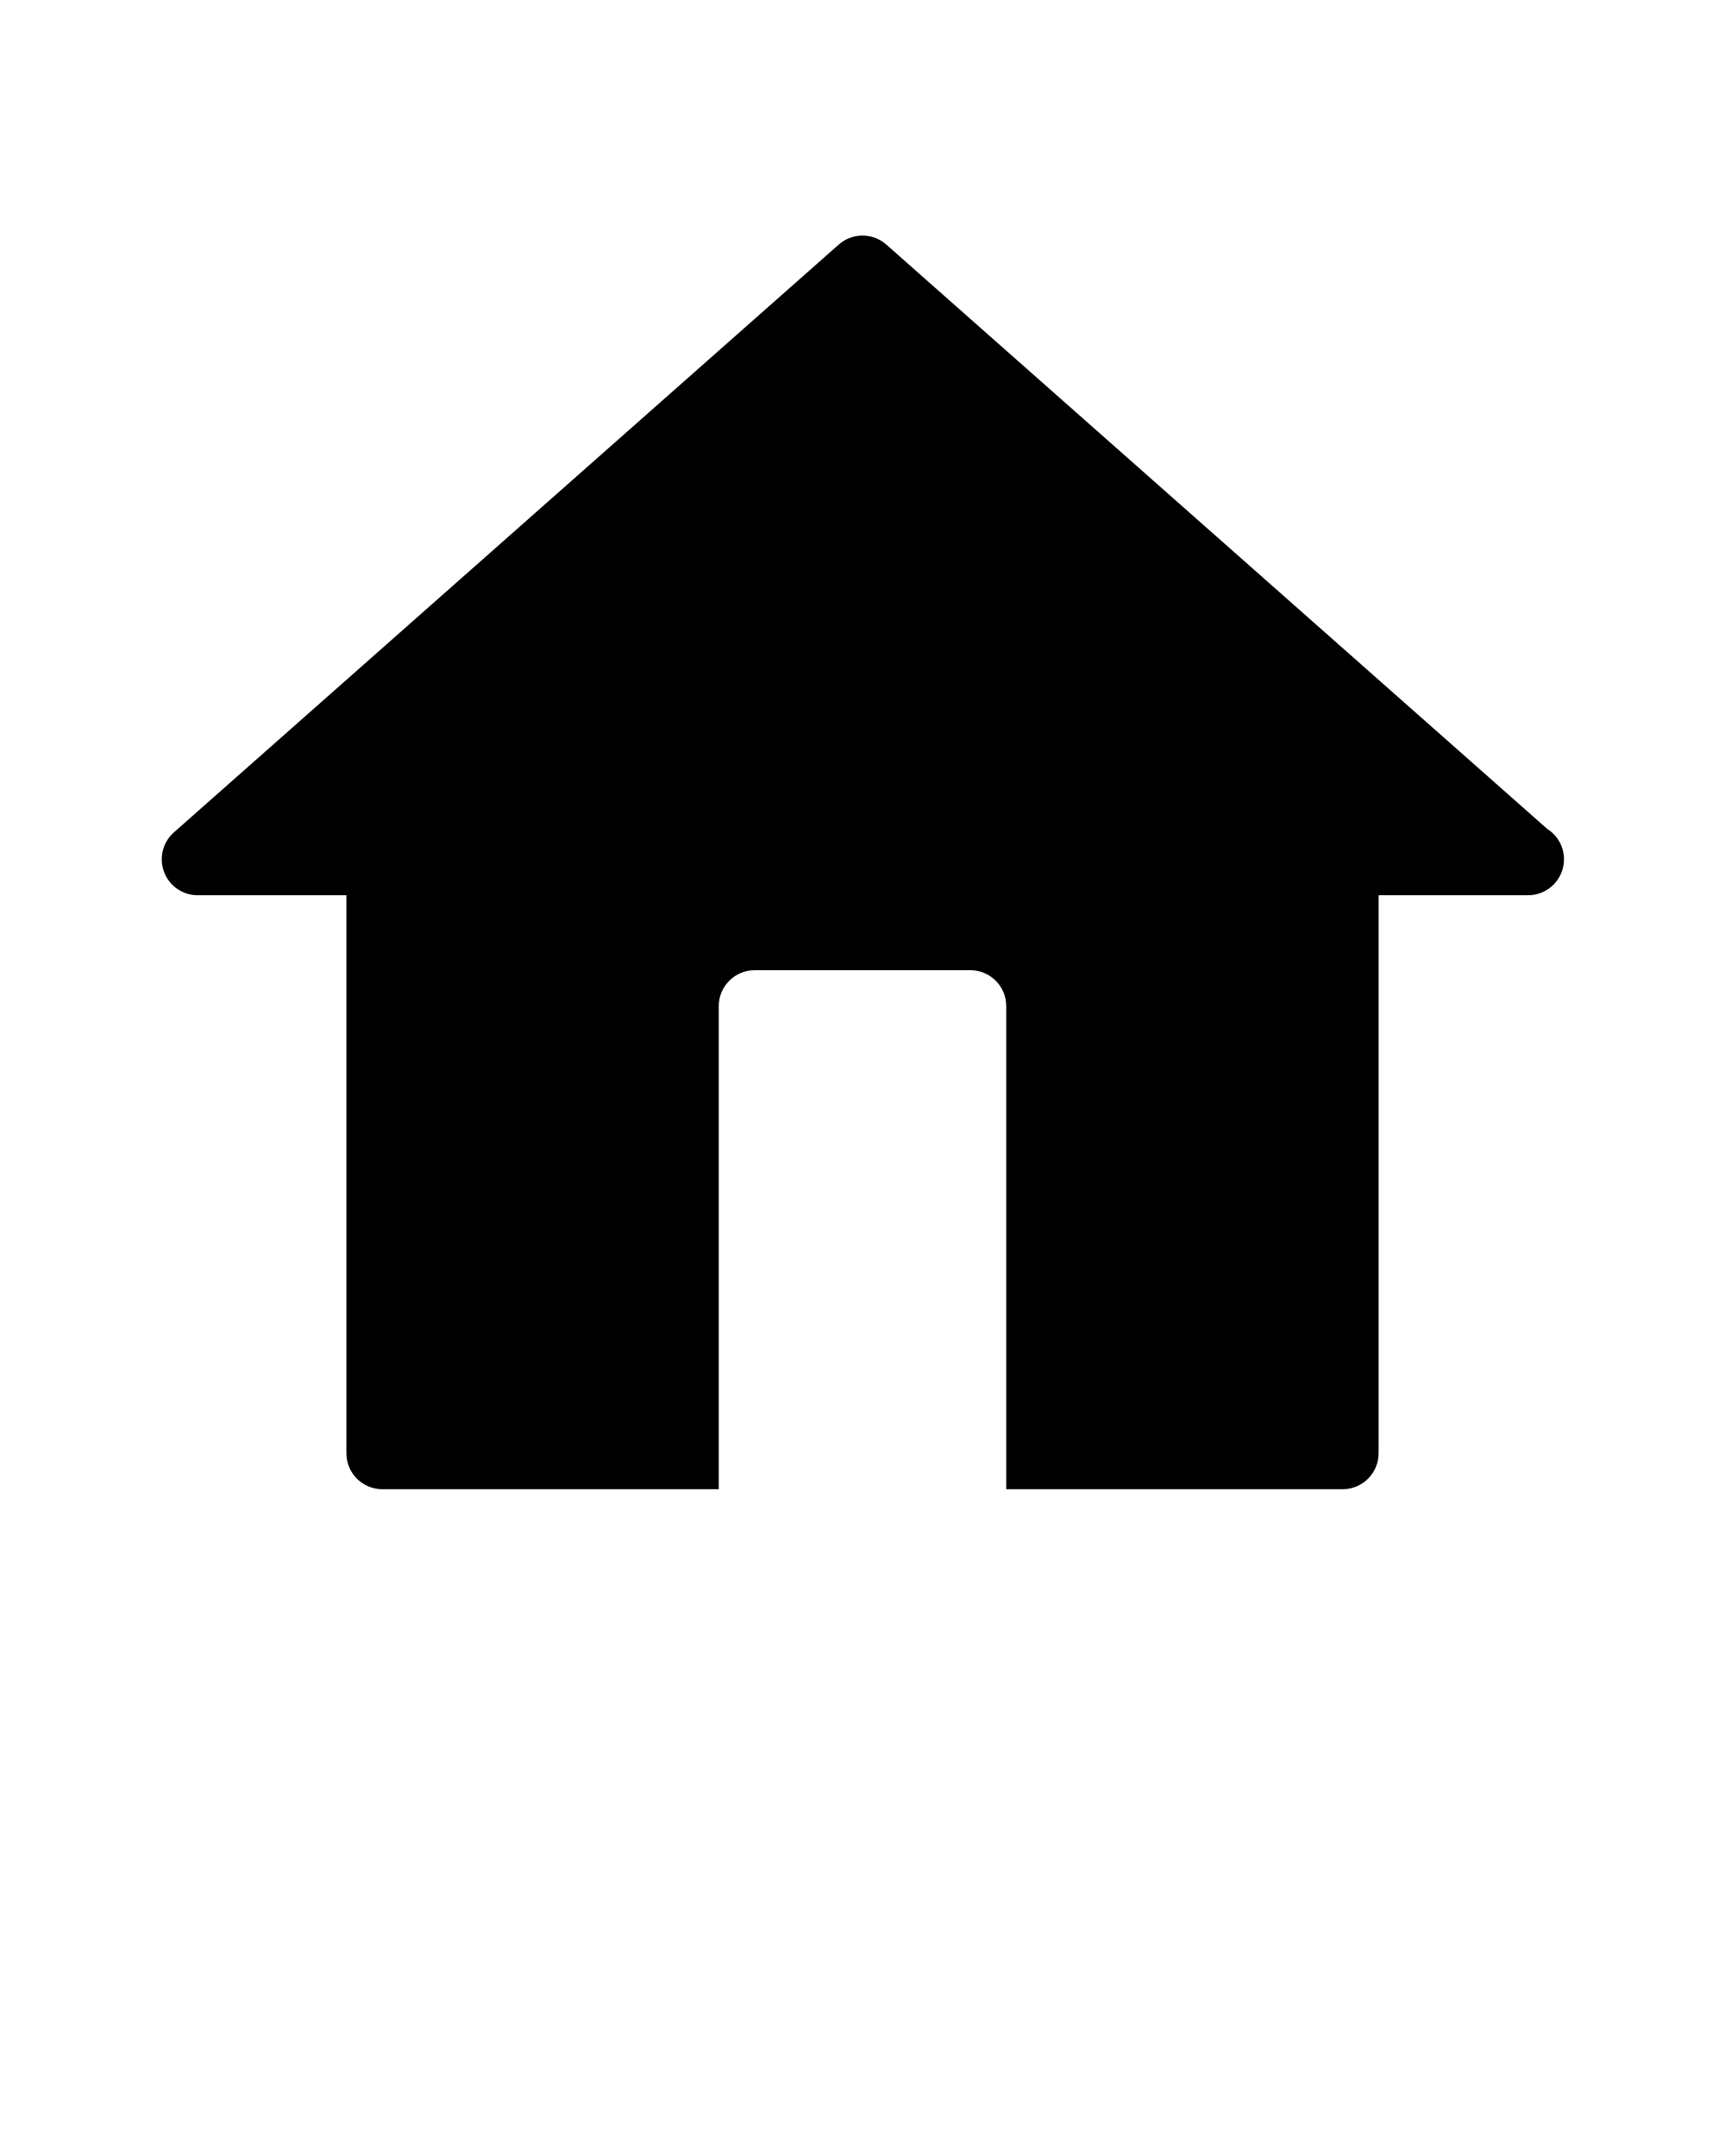
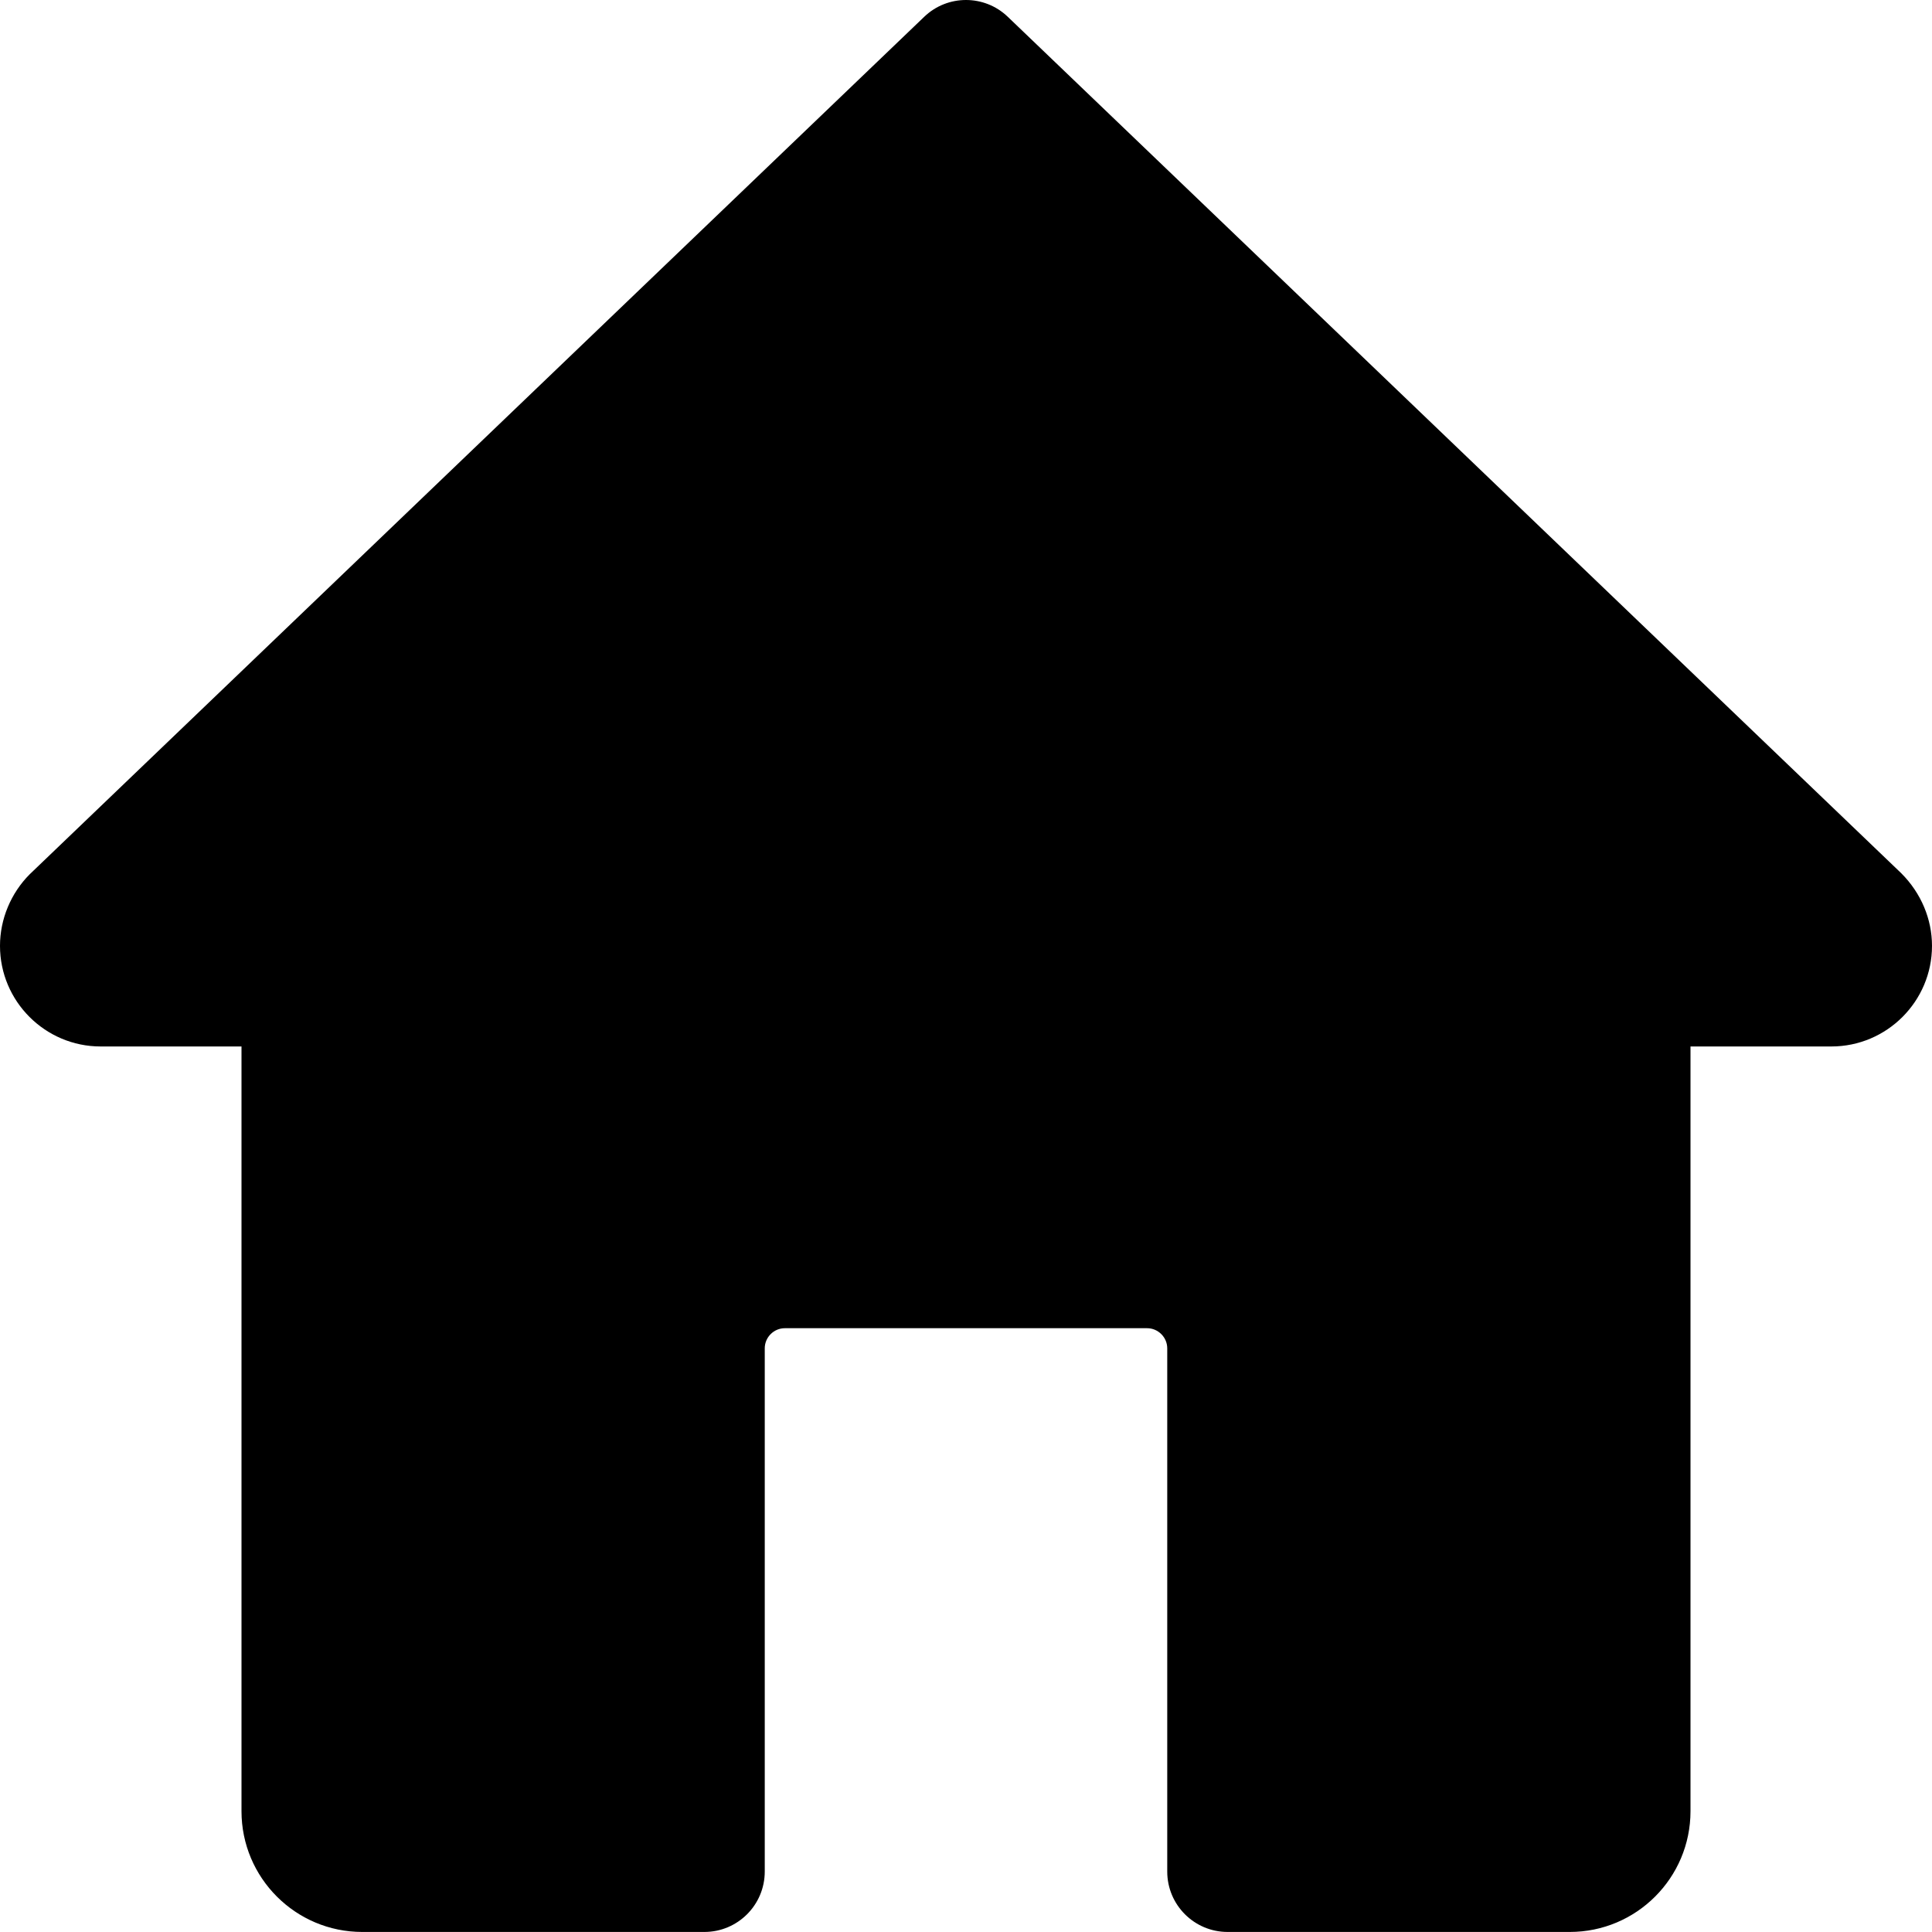
- <svg xmlns="http://www.w3.org/2000/svg" version="1.1" width="25" height="auto" viewBox="0 0 48 60" enable-background="new 0 0 48 48" xml:space="preserve">
-   <g>
-     <g>
-       <path d="M43.052,23.067L24.663,6.807c-0.379-0.335-0.946-0.335-1.325,0l-18.5,16.358    c-0.311,0.275-0.42,0.714-0.272,1.103C4.712,24.657,5.084,24.914,5.5,24.914    h4.139v15.53c0,0.552,0.448,1,1,1H20V28c0-0.552,0.448-1,1-1h6c0.552,0,1,0.448,1,1v13.444    h9.361c0.552,0,1-0.448,1-1V24.914H42.5c0.006,0,0.013-0,0.02,0    c0.552,0,1-0.448,1-1C43.52,23.557,43.333,23.244,43.052,23.067z" />
-     </g>
-   </g>
+ <svg xmlns="http://www.w3.org/2000/svg" height="auto" viewBox="0 0 512 512" width="20">
+   <path d="m503.871 231.434-236.801-226.984c-6.184-5.934-15.957-5.934-22.141 0l-237.035 227.219c-5.016 5.016-7.895 11.926-7.895 18.988 0 14.699 11.969 26.668 26.668 26.668h37.332v202.664c0 17.664 14.336 32 32 32h90.668c8.832 0 16-7.168 16-16v-138.664c0-2.926 2.387-5.336 5.332-5.336h96c2.922 0 5.332 2.41 5.332 5.336v138.664c0 8.832 7.168 16 16 16h90.668c17.664 0 32-14.336 32-32v-202.664h37.332c14.699 0 26.668-11.969 26.668-26.668 0-7.062-2.879-13.973-8.129-19.223zm0 0" />
</svg>
